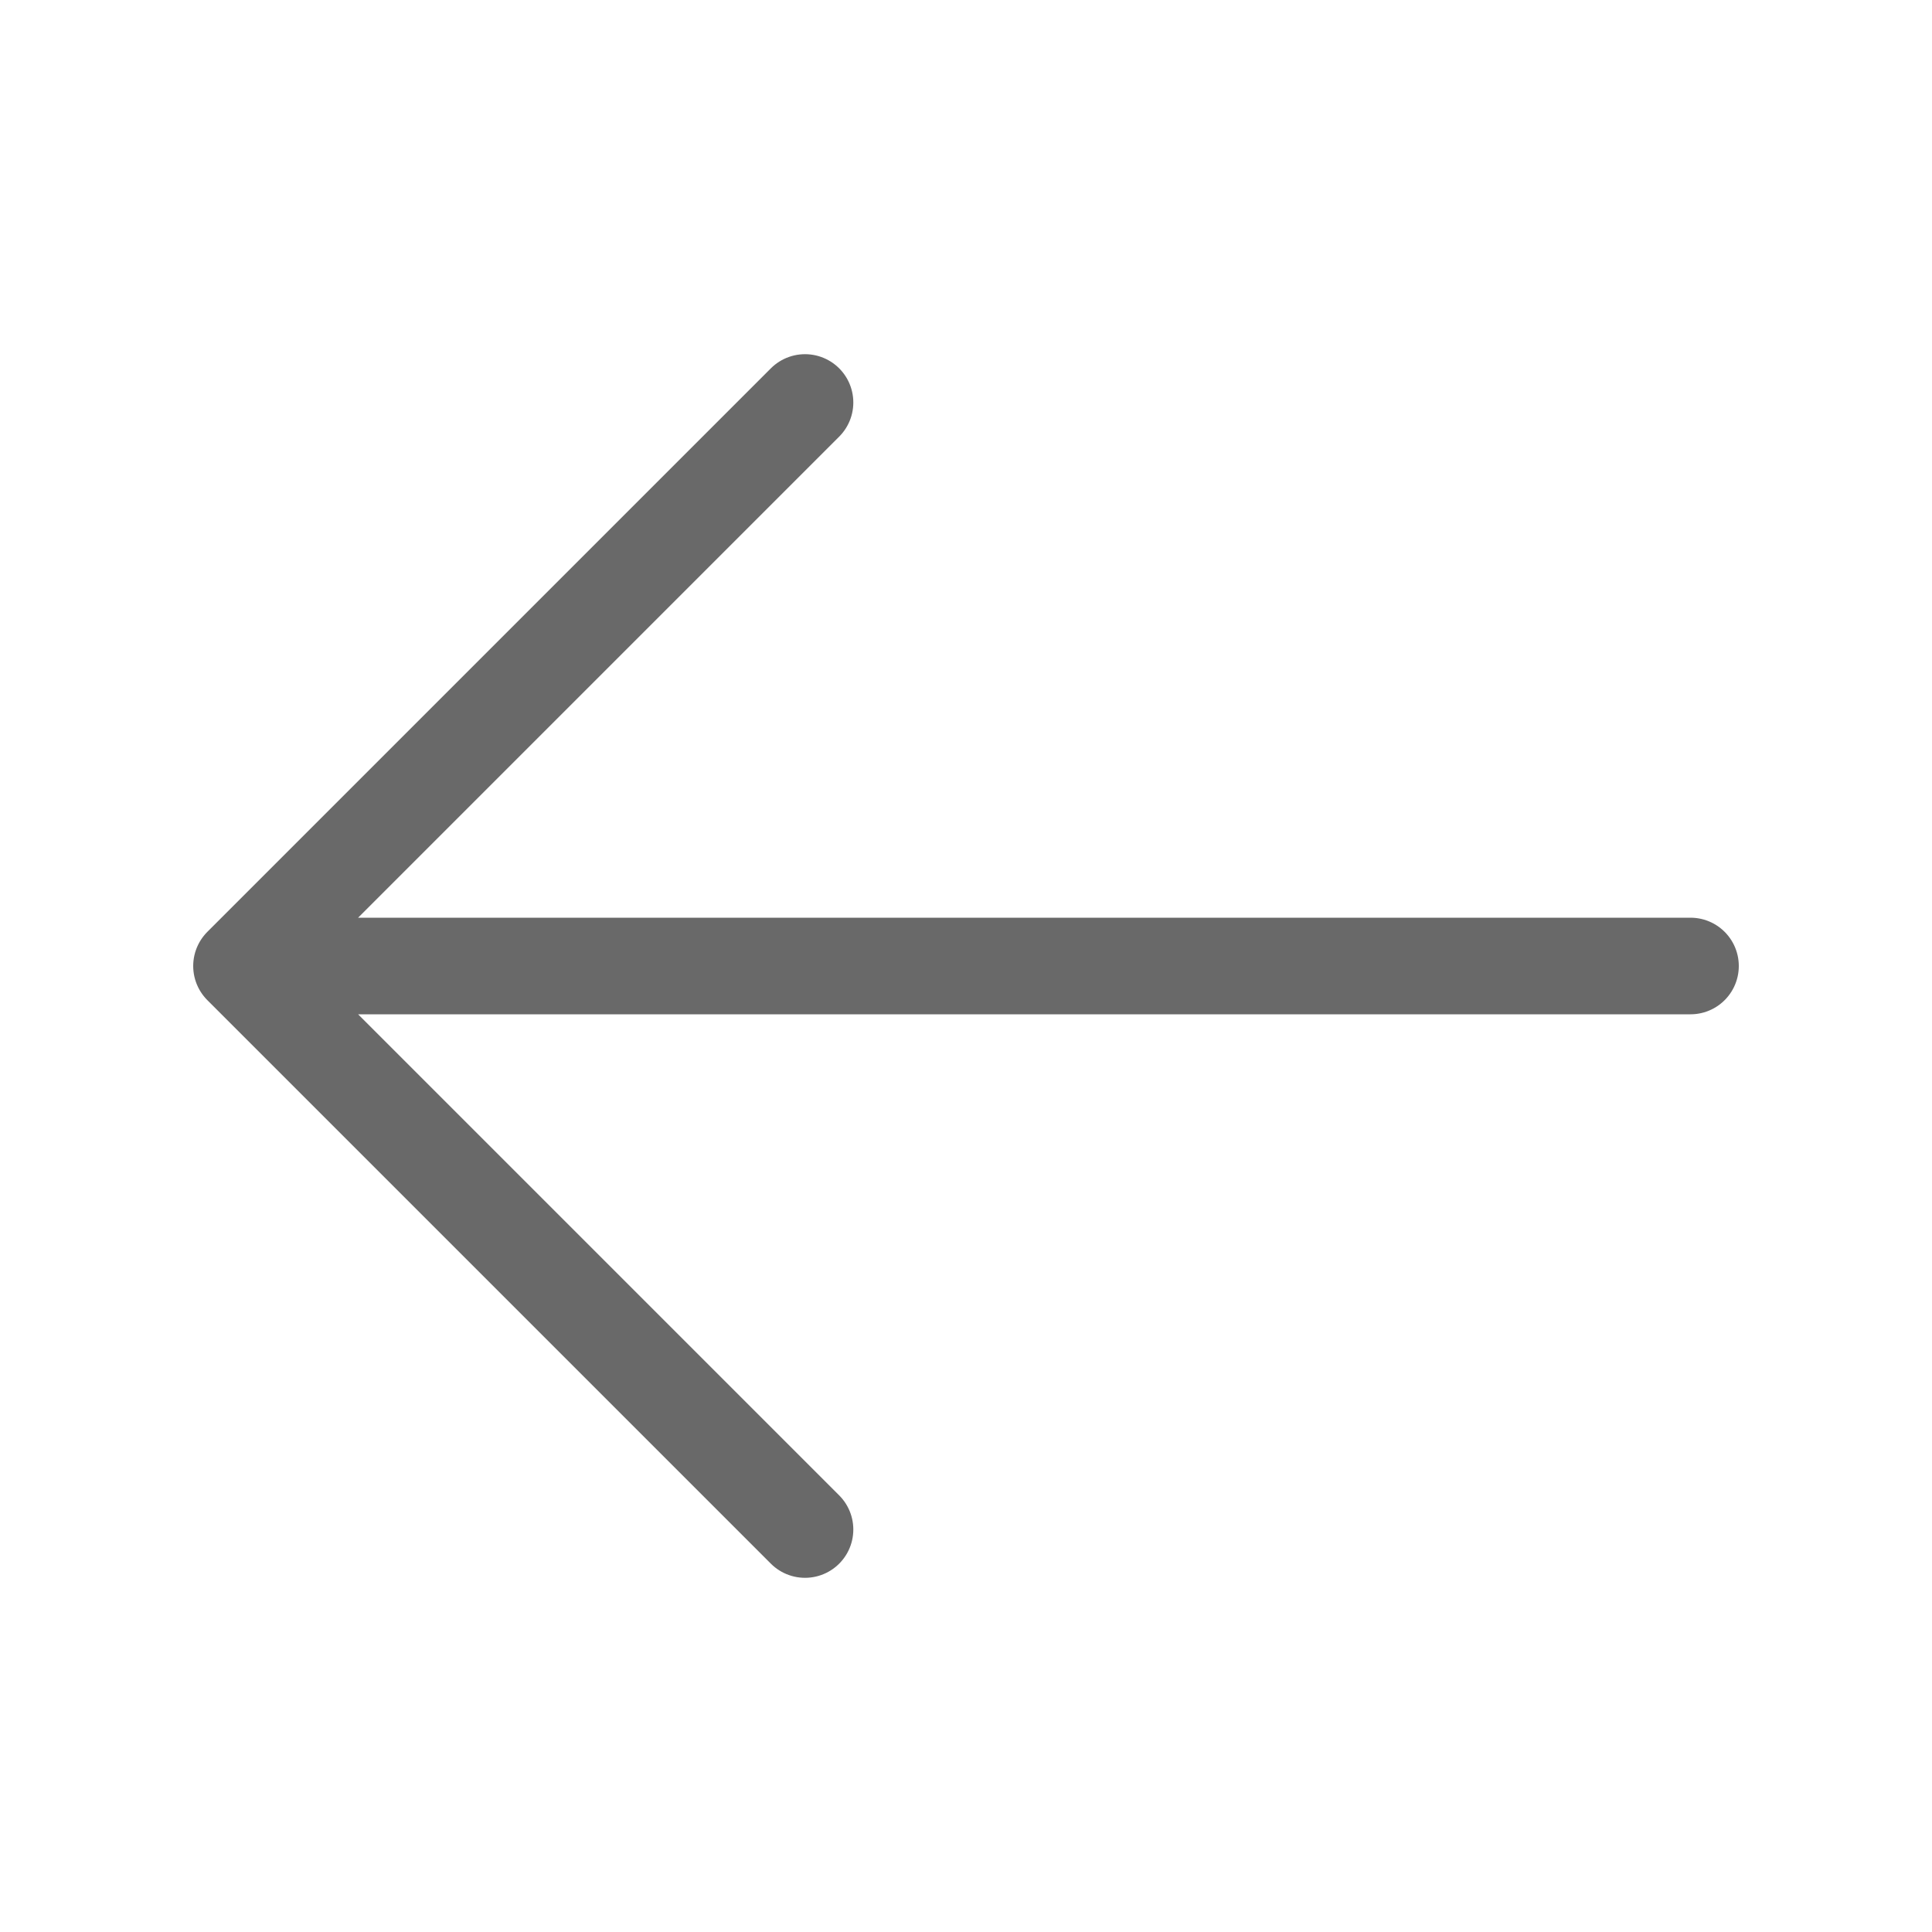
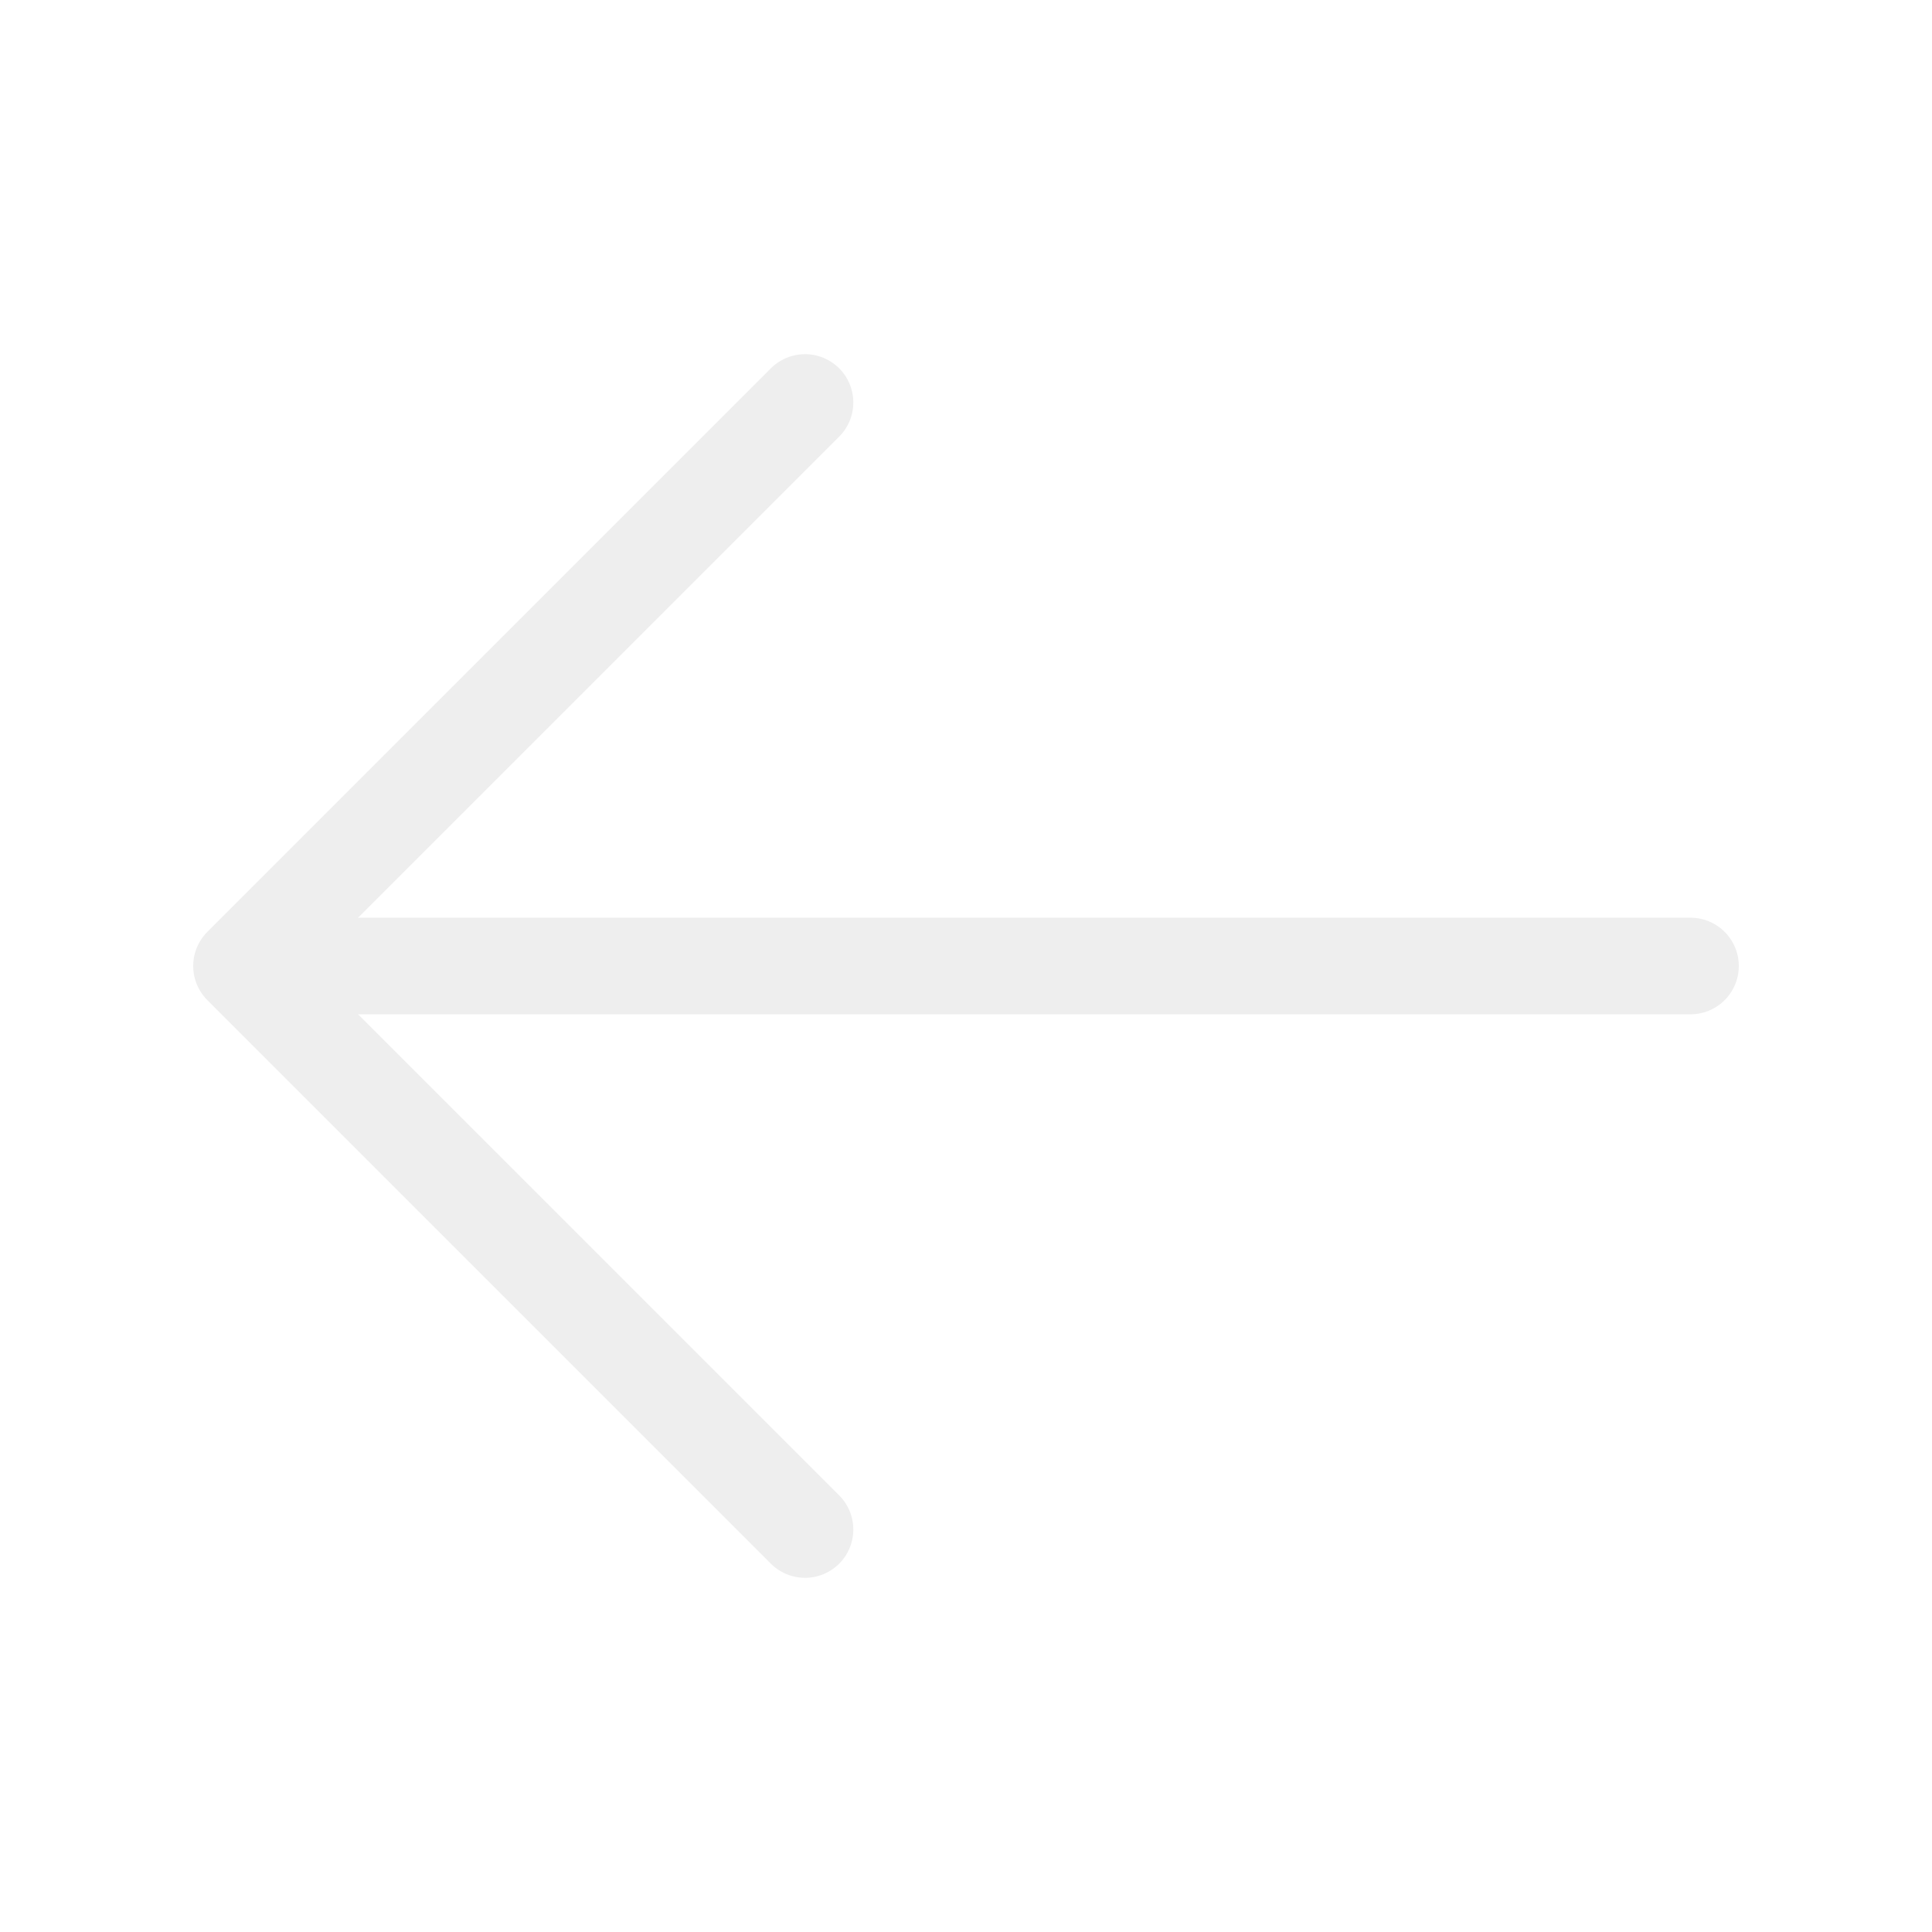
- <svg xmlns="http://www.w3.org/2000/svg" width="40" height="40" fill="none">
-   <path stroke="#696969" stroke-linecap="round" stroke-linejoin="round" stroke-width="2" d="M35 20H5.833M16.667 8.333 5 20l11.667 11.667" />
+ <svg xmlns="http://www.w3.org/2000/svg" width="40" height="40" viewBox="0 0 40 40" fill="none">
+   <path d="M35 20L5.833 20" stroke="#EEEEEE" stroke-width="2" stroke-linecap="round" stroke-linejoin="round" />
+   <path d="M16.667 8.333L5 20L16.667 31.667" stroke="#EEEEEE" stroke-width="2" stroke-linecap="round" stroke-linejoin="round" />
</svg>
